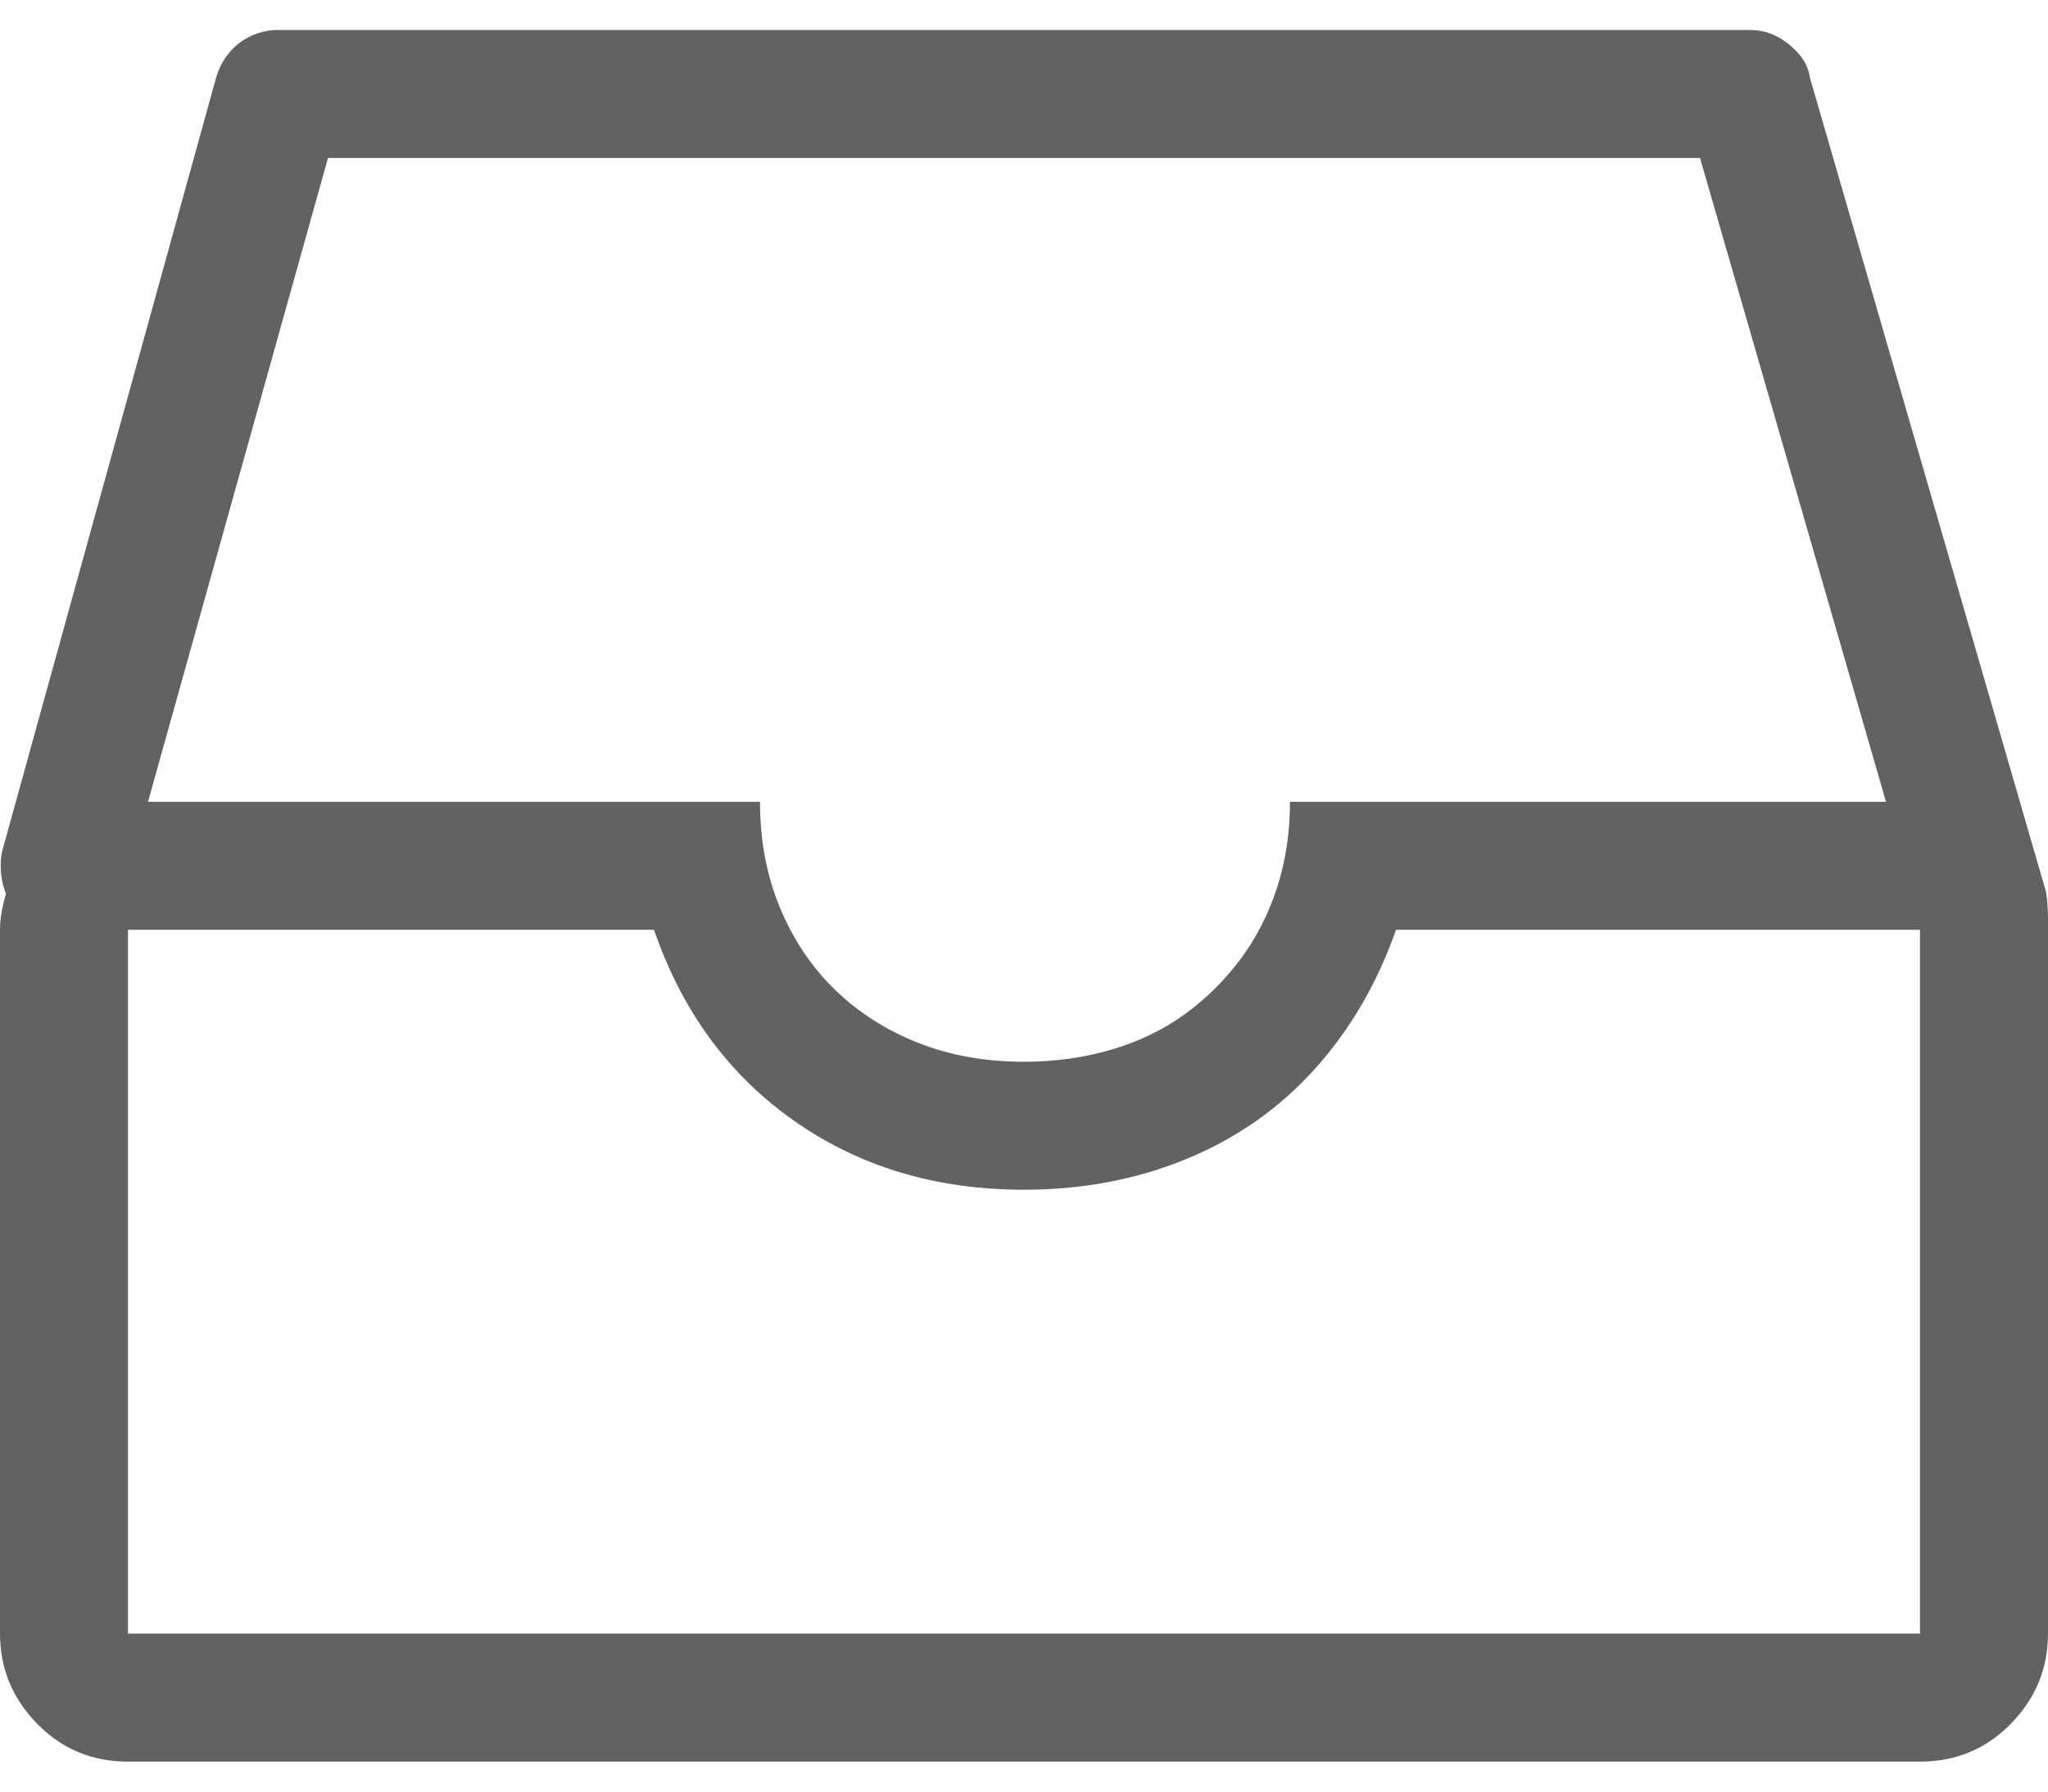
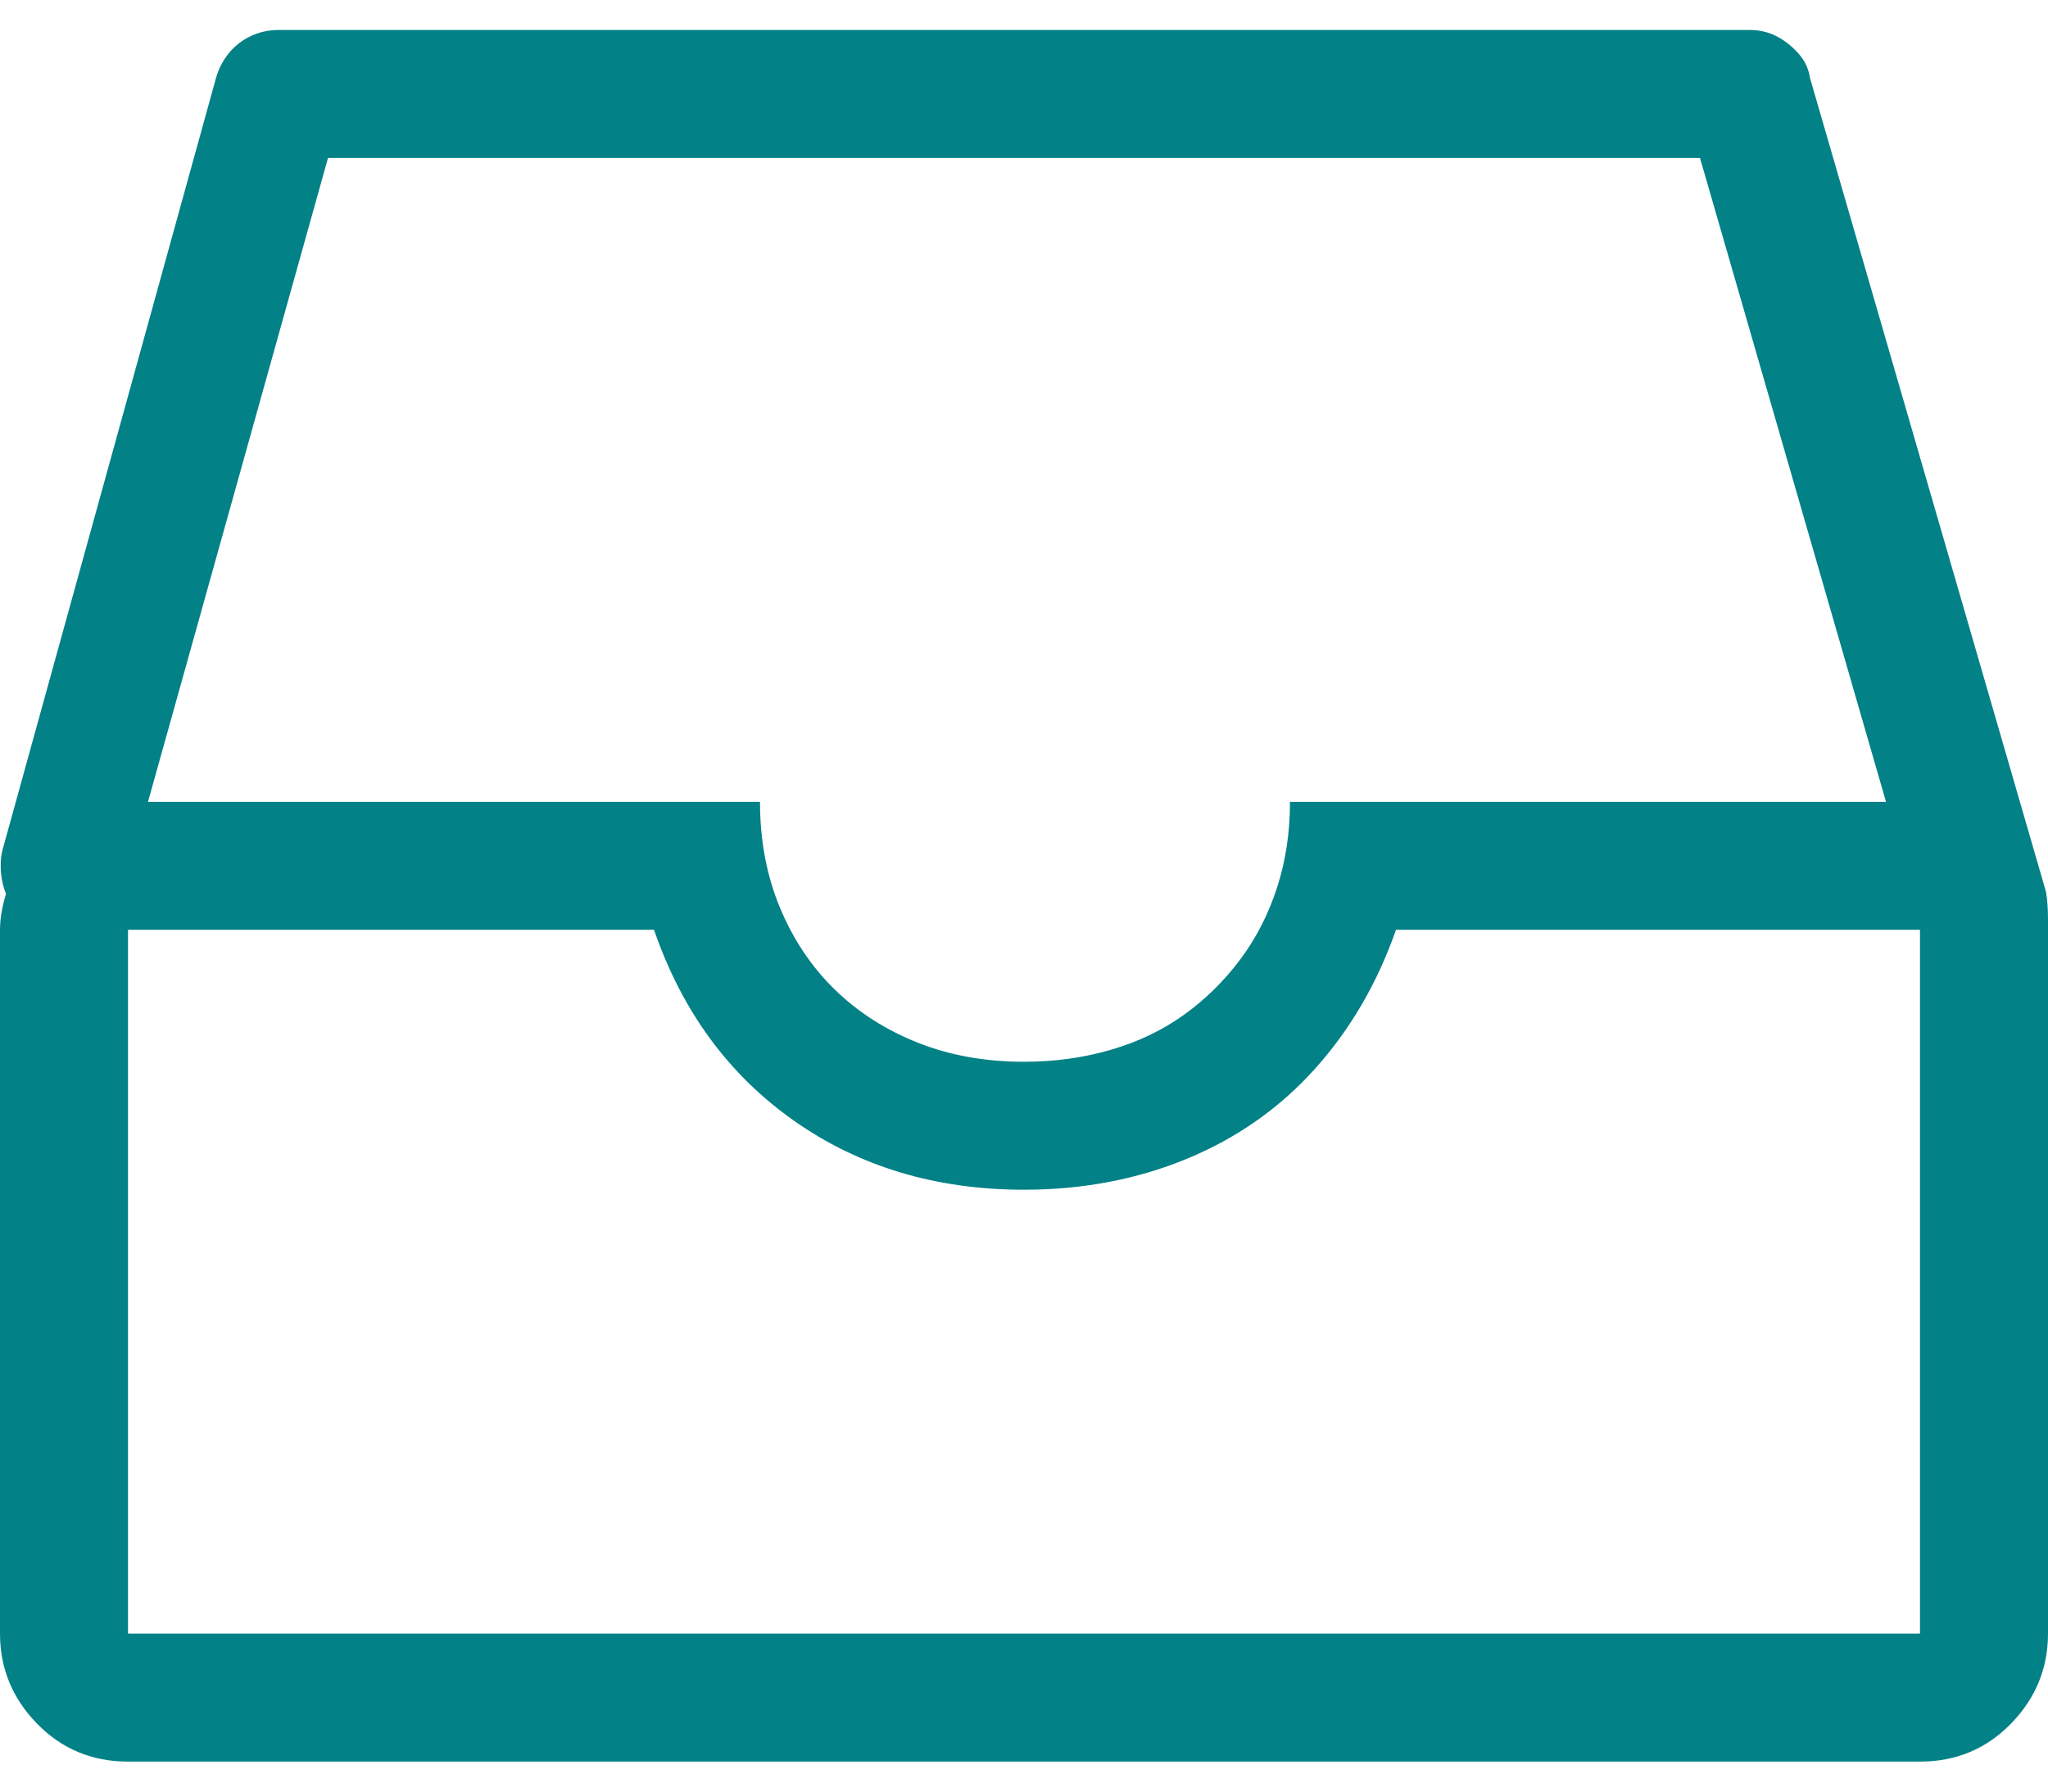
<svg xmlns="http://www.w3.org/2000/svg" width="1024" height="896" style="-ms-transform:rotate(360deg);-webkit-transform:rotate(360deg)" transform="rotate(360)">
-   <path d="M1023 446L905 39q-1-7-6-12.5T888 18t-13-3H139q-7 0-13.5 3t-11 8.5T108 39L1 426q-1 5-.5 10.5T3 447q-3 10-3 18v352q0 26 18.5 45T64 881h896q27 0 45.5-19t18.5-45V460q0-8-1-14zM164 79h686l93 322H645q0 23-6.5 43T620 480t-28 27.5-36.5 17.5-43.5 6q-29 0-53-9.5T417.5 495 390 454t-10-53H74zm796 738H64V465h263q21 61 70 95.5T512 595q44 0 81.5-15.5t64-45T698 465h262v352z" fill="#626262" />
+   <path d="M1023 446L905 39q-1-7-6-12.5T888 18t-13-3H139q-7 0-13.5 3t-11 8.5T108 39L1 426q-1 5-.5 10.5T3 447q-3 10-3 18v352q0 26 18.5 45T64 881h896q27 0 45.5-19t18.5-45V460q0-8-1-14zM164 79h686l93 322H645q0 23-6.5 43T620 480t-28 27.5-36.5 17.5-43.5 6q-29 0-53-9.5T417.5 495 390 454t-10-53H74zm796 738H64V465h263q21 61 70 95.5T512 595q44 0 81.5-15.5t64-45T698 465h262v352z" fill="#028187" />
  <path fill="rgba(0, 0, 0, 0)" d="M0 0h1024v896H0z" />
</svg>
